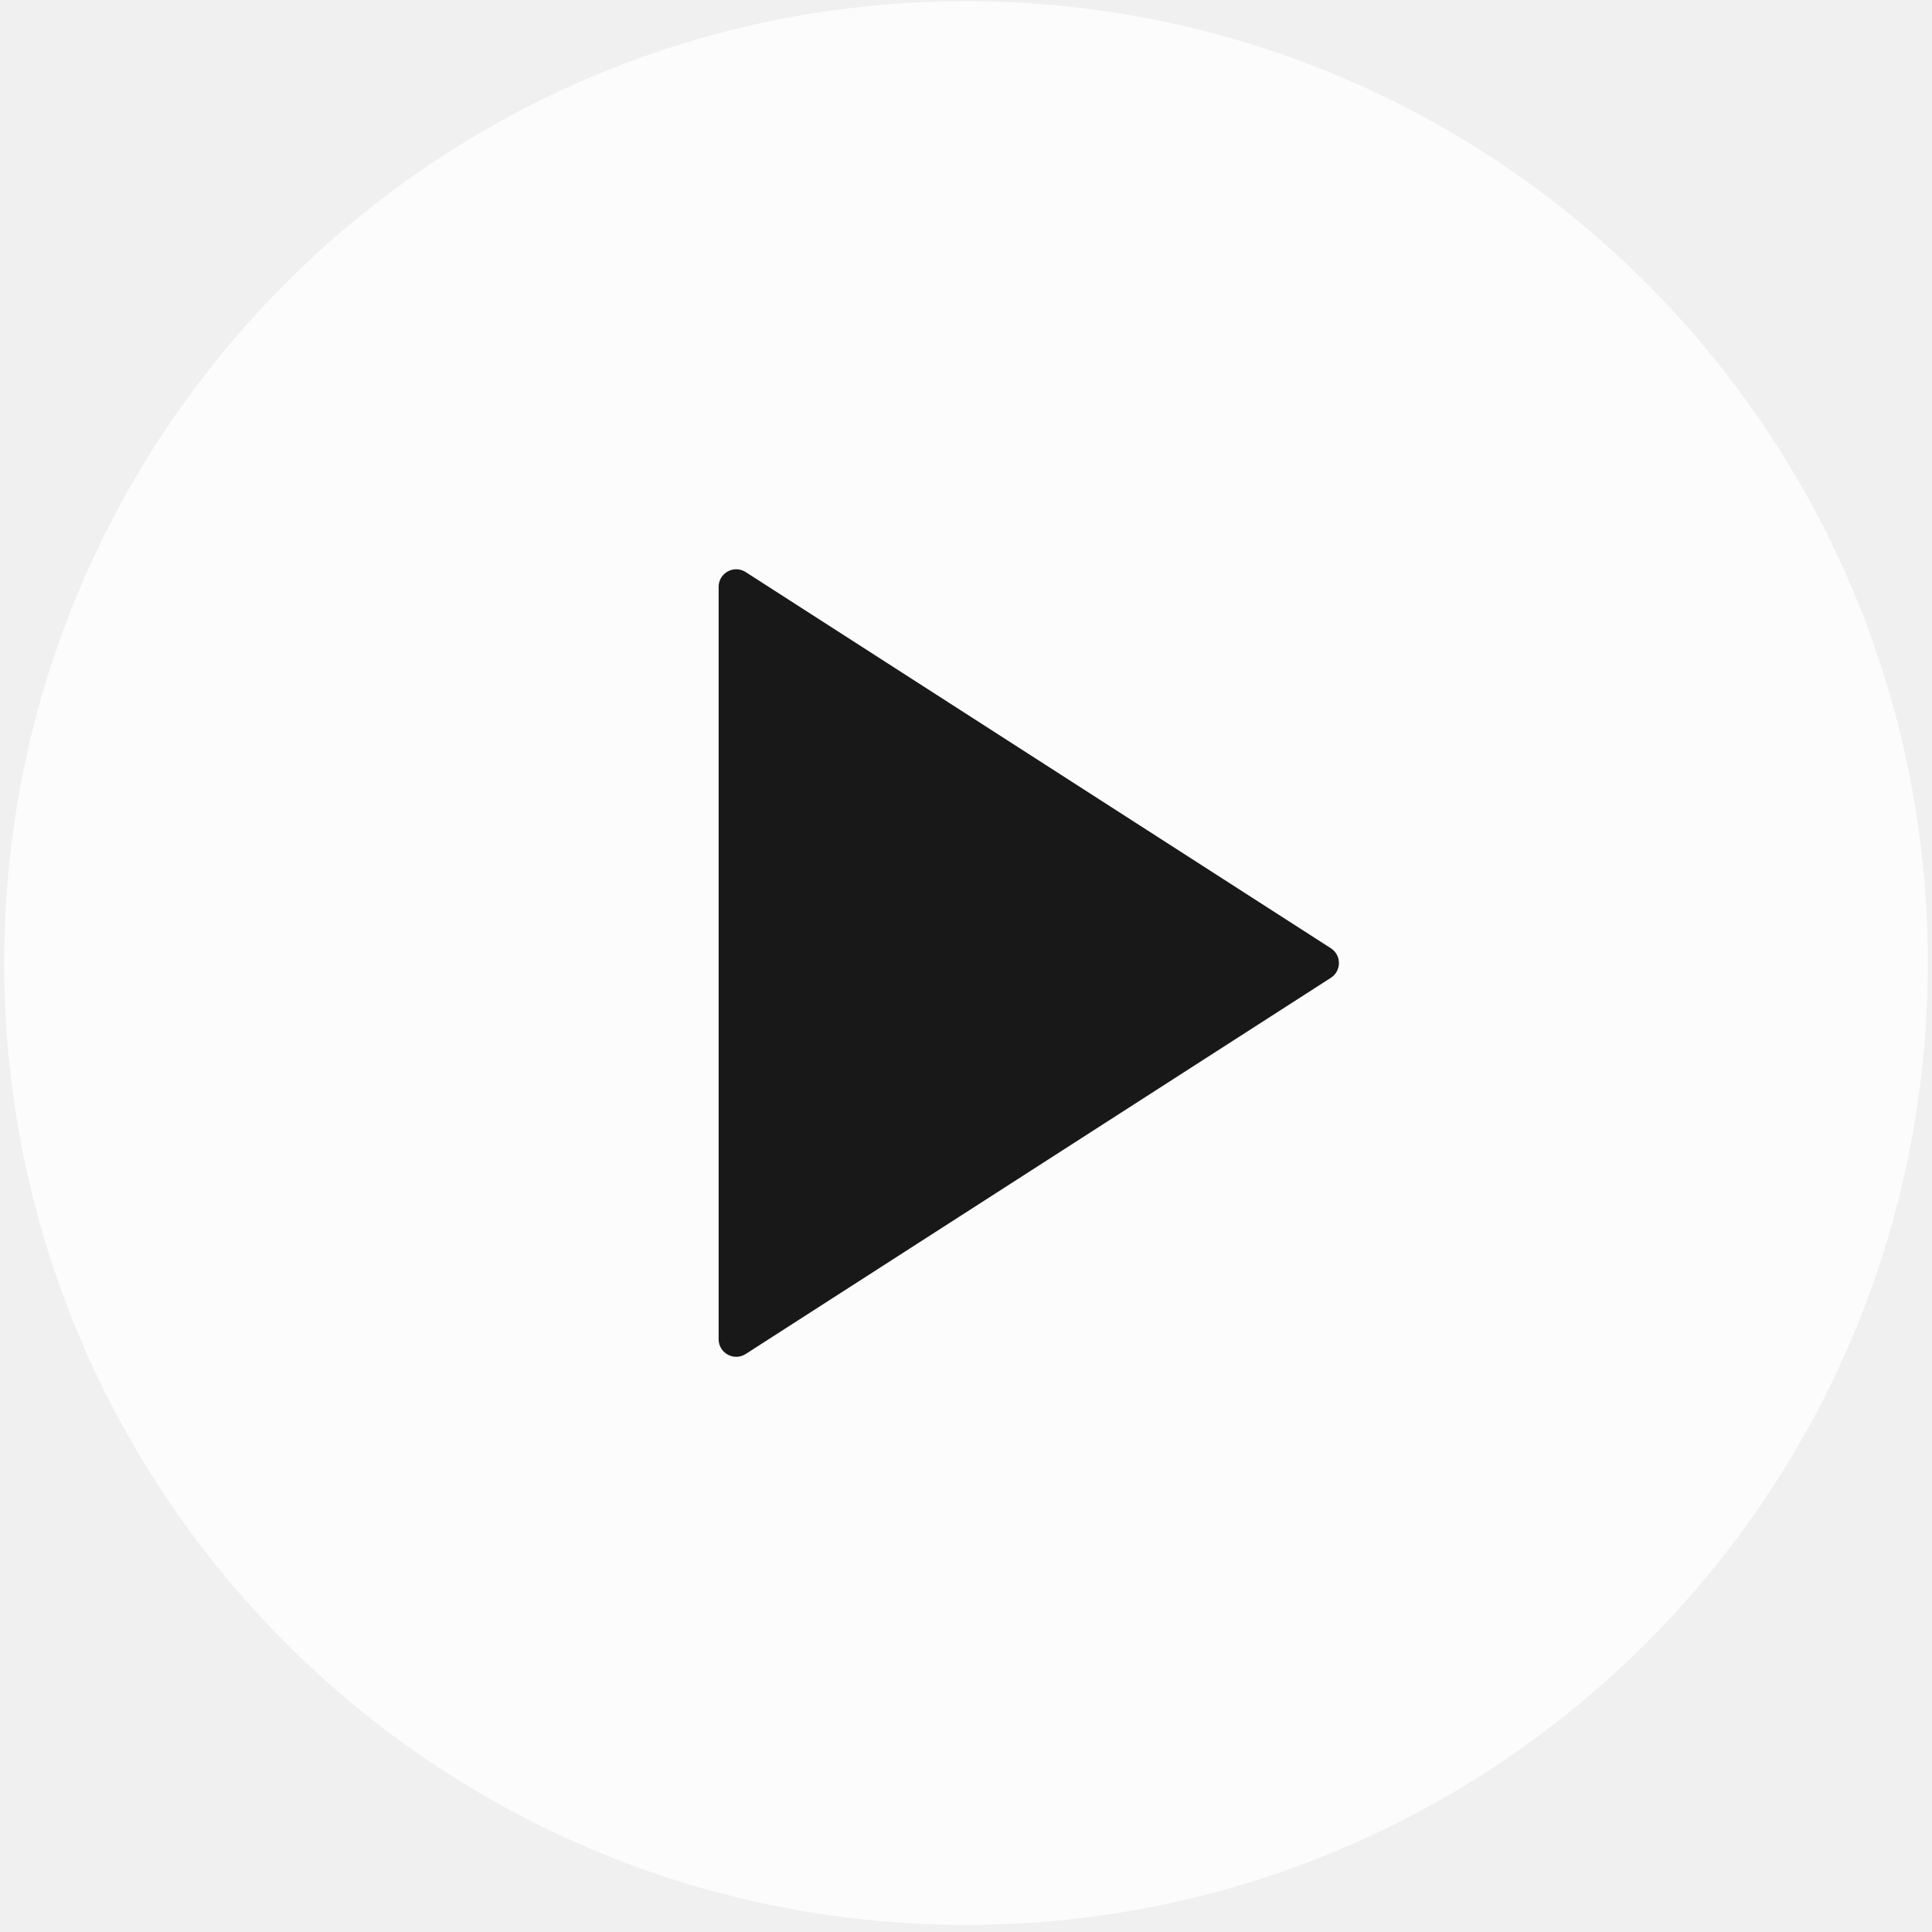
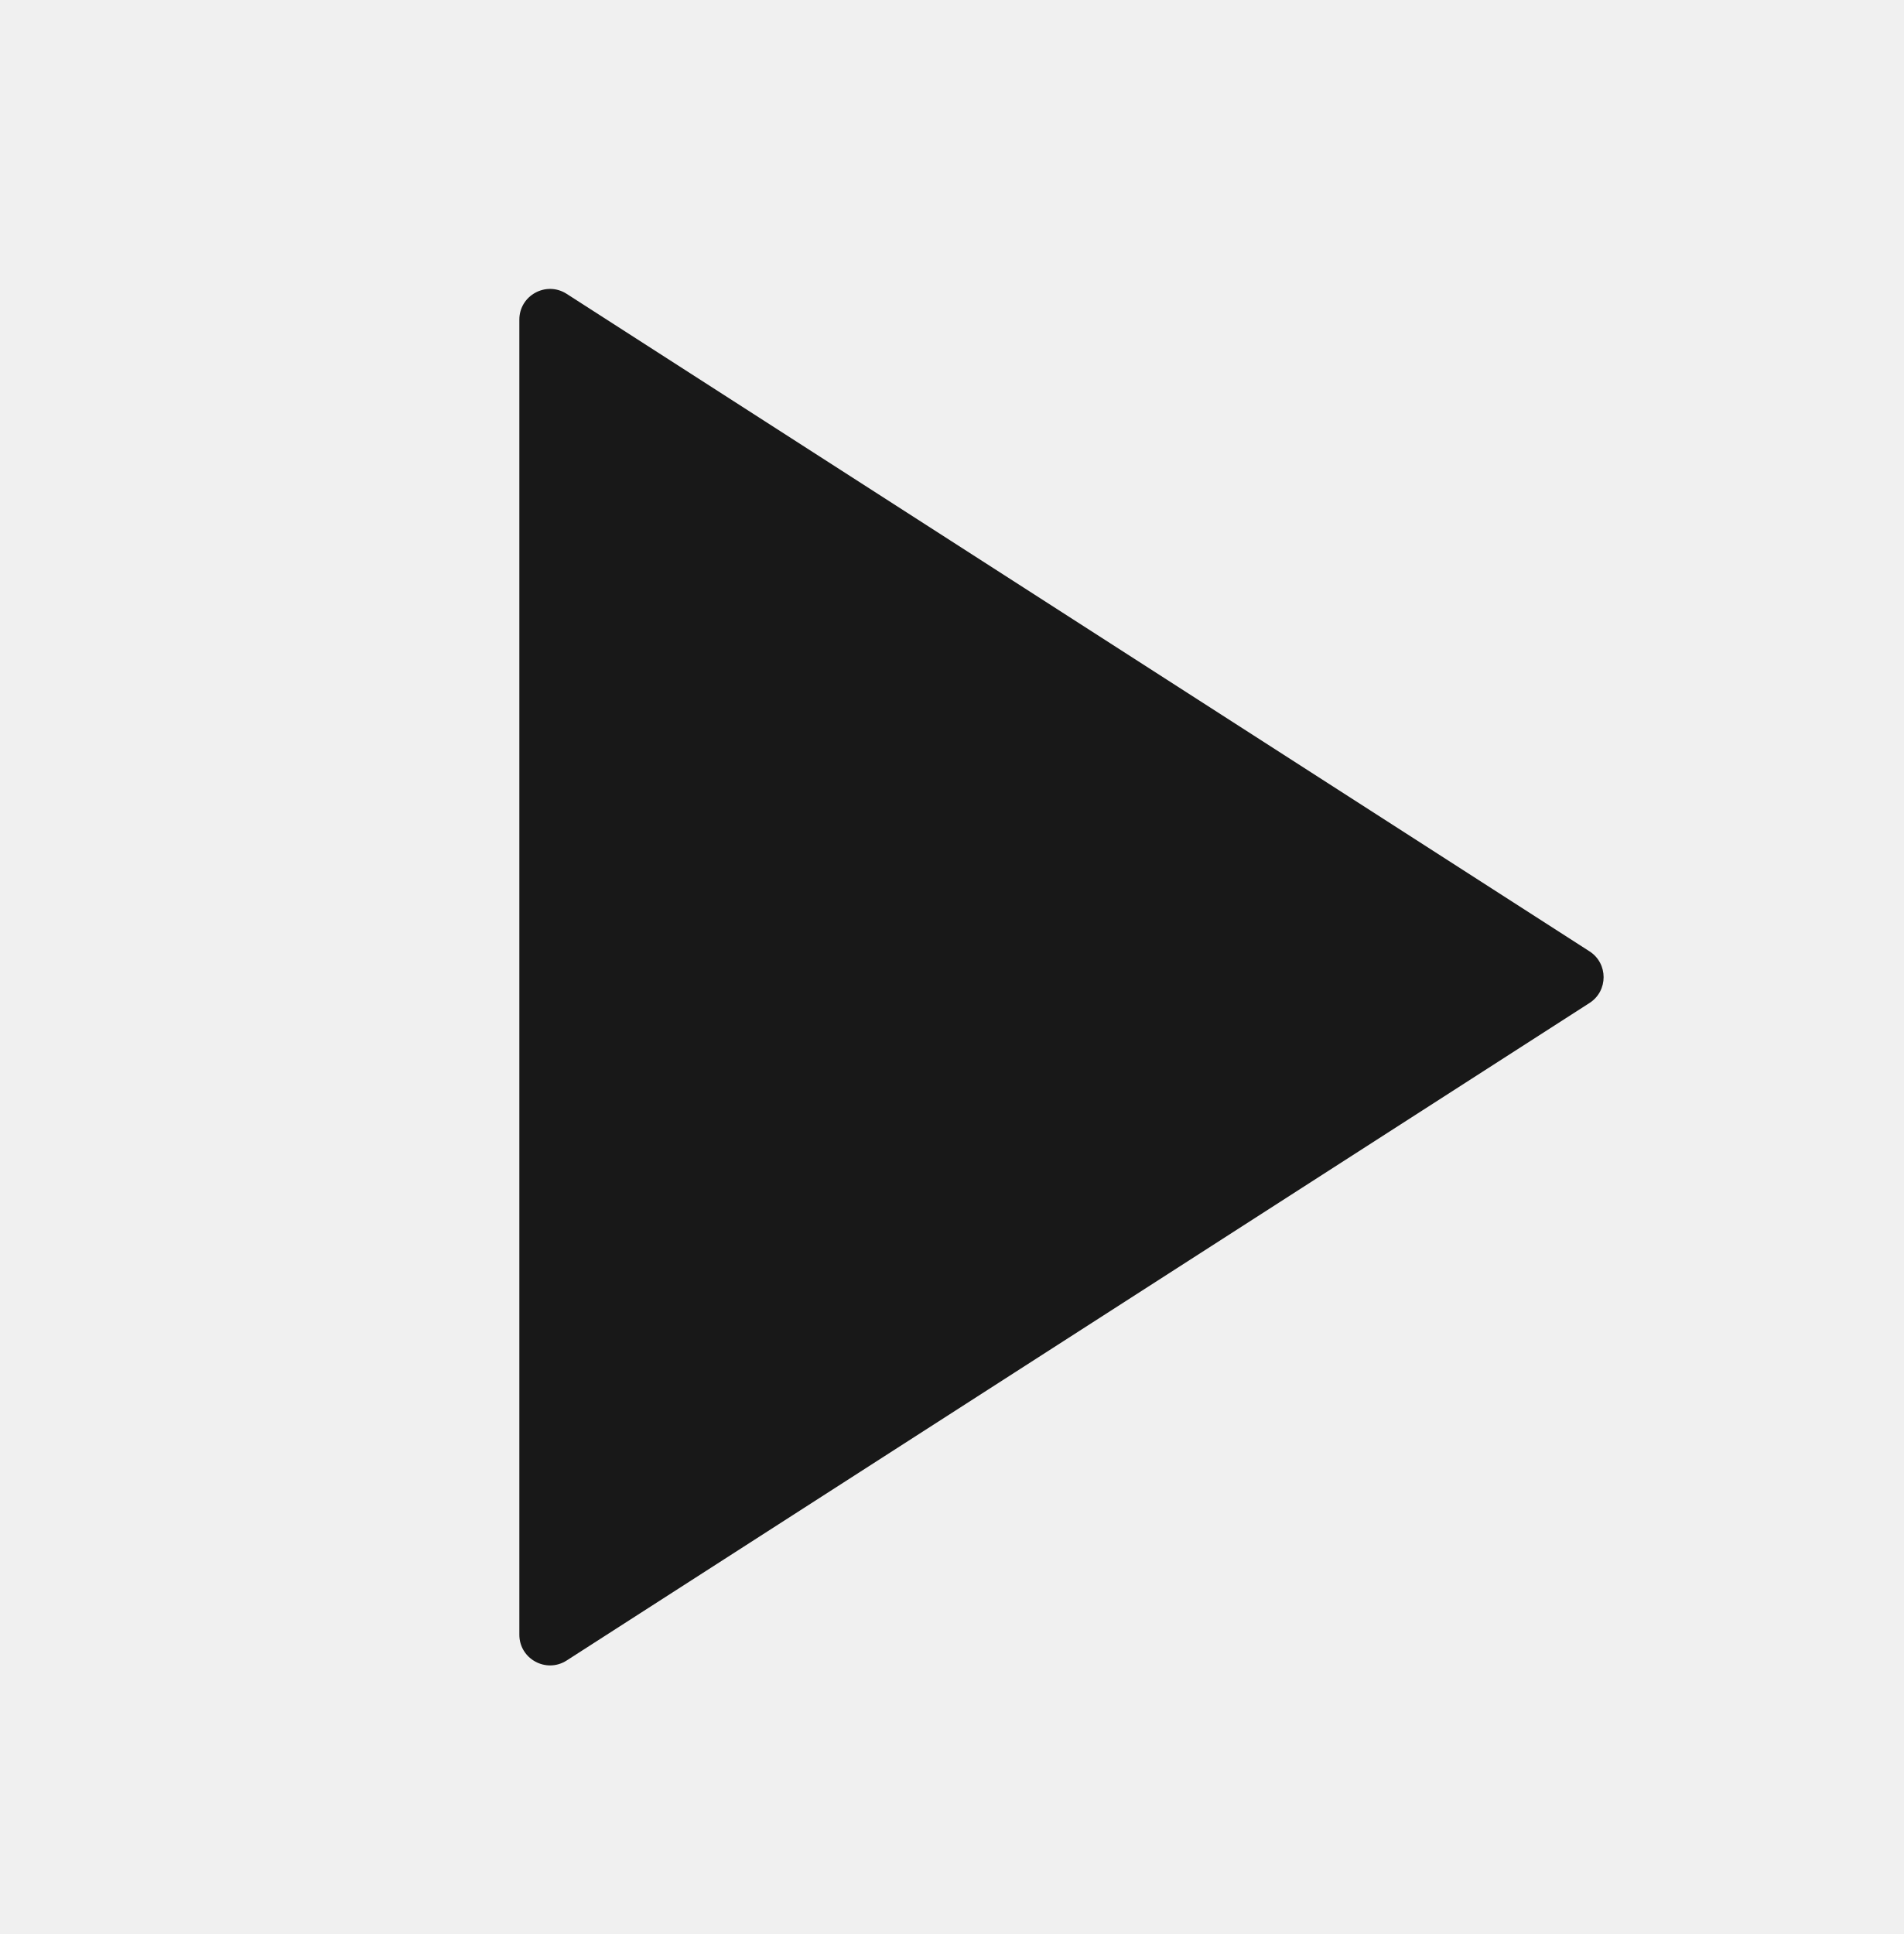
- <svg xmlns="http://www.w3.org/2000/svg" viewBox="0 0 110 110" fill="none">
-   <rect x="0.238" y="0.069" width="109.524" height="109.524" rx="54.762" fill="white" fill-opacity="0.8" />
-   <path d="M40.916 33.413C40.916 32.622 41.791 32.144 42.457 32.572L75.774 53.99C76.386 54.383 76.386 55.279 75.774 55.672L42.457 77.091C41.791 77.518 40.916 77.041 40.916 76.249V33.413Z" fill="#181818" />
+ <svg xmlns="http://www.w3.org/2000/svg" viewBox="0 0 62 63" fill="none">
+   <path d="M16.916 10.413C16.916 9.622 17.791 9.144 18.457 9.572L51.774 30.99C52.386 31.384 52.386 32.279 51.774 32.672L18.457 54.091C17.791 54.518 16.916 54.041 16.916 53.249V10.413Z" fill="#181818" />
</svg>
